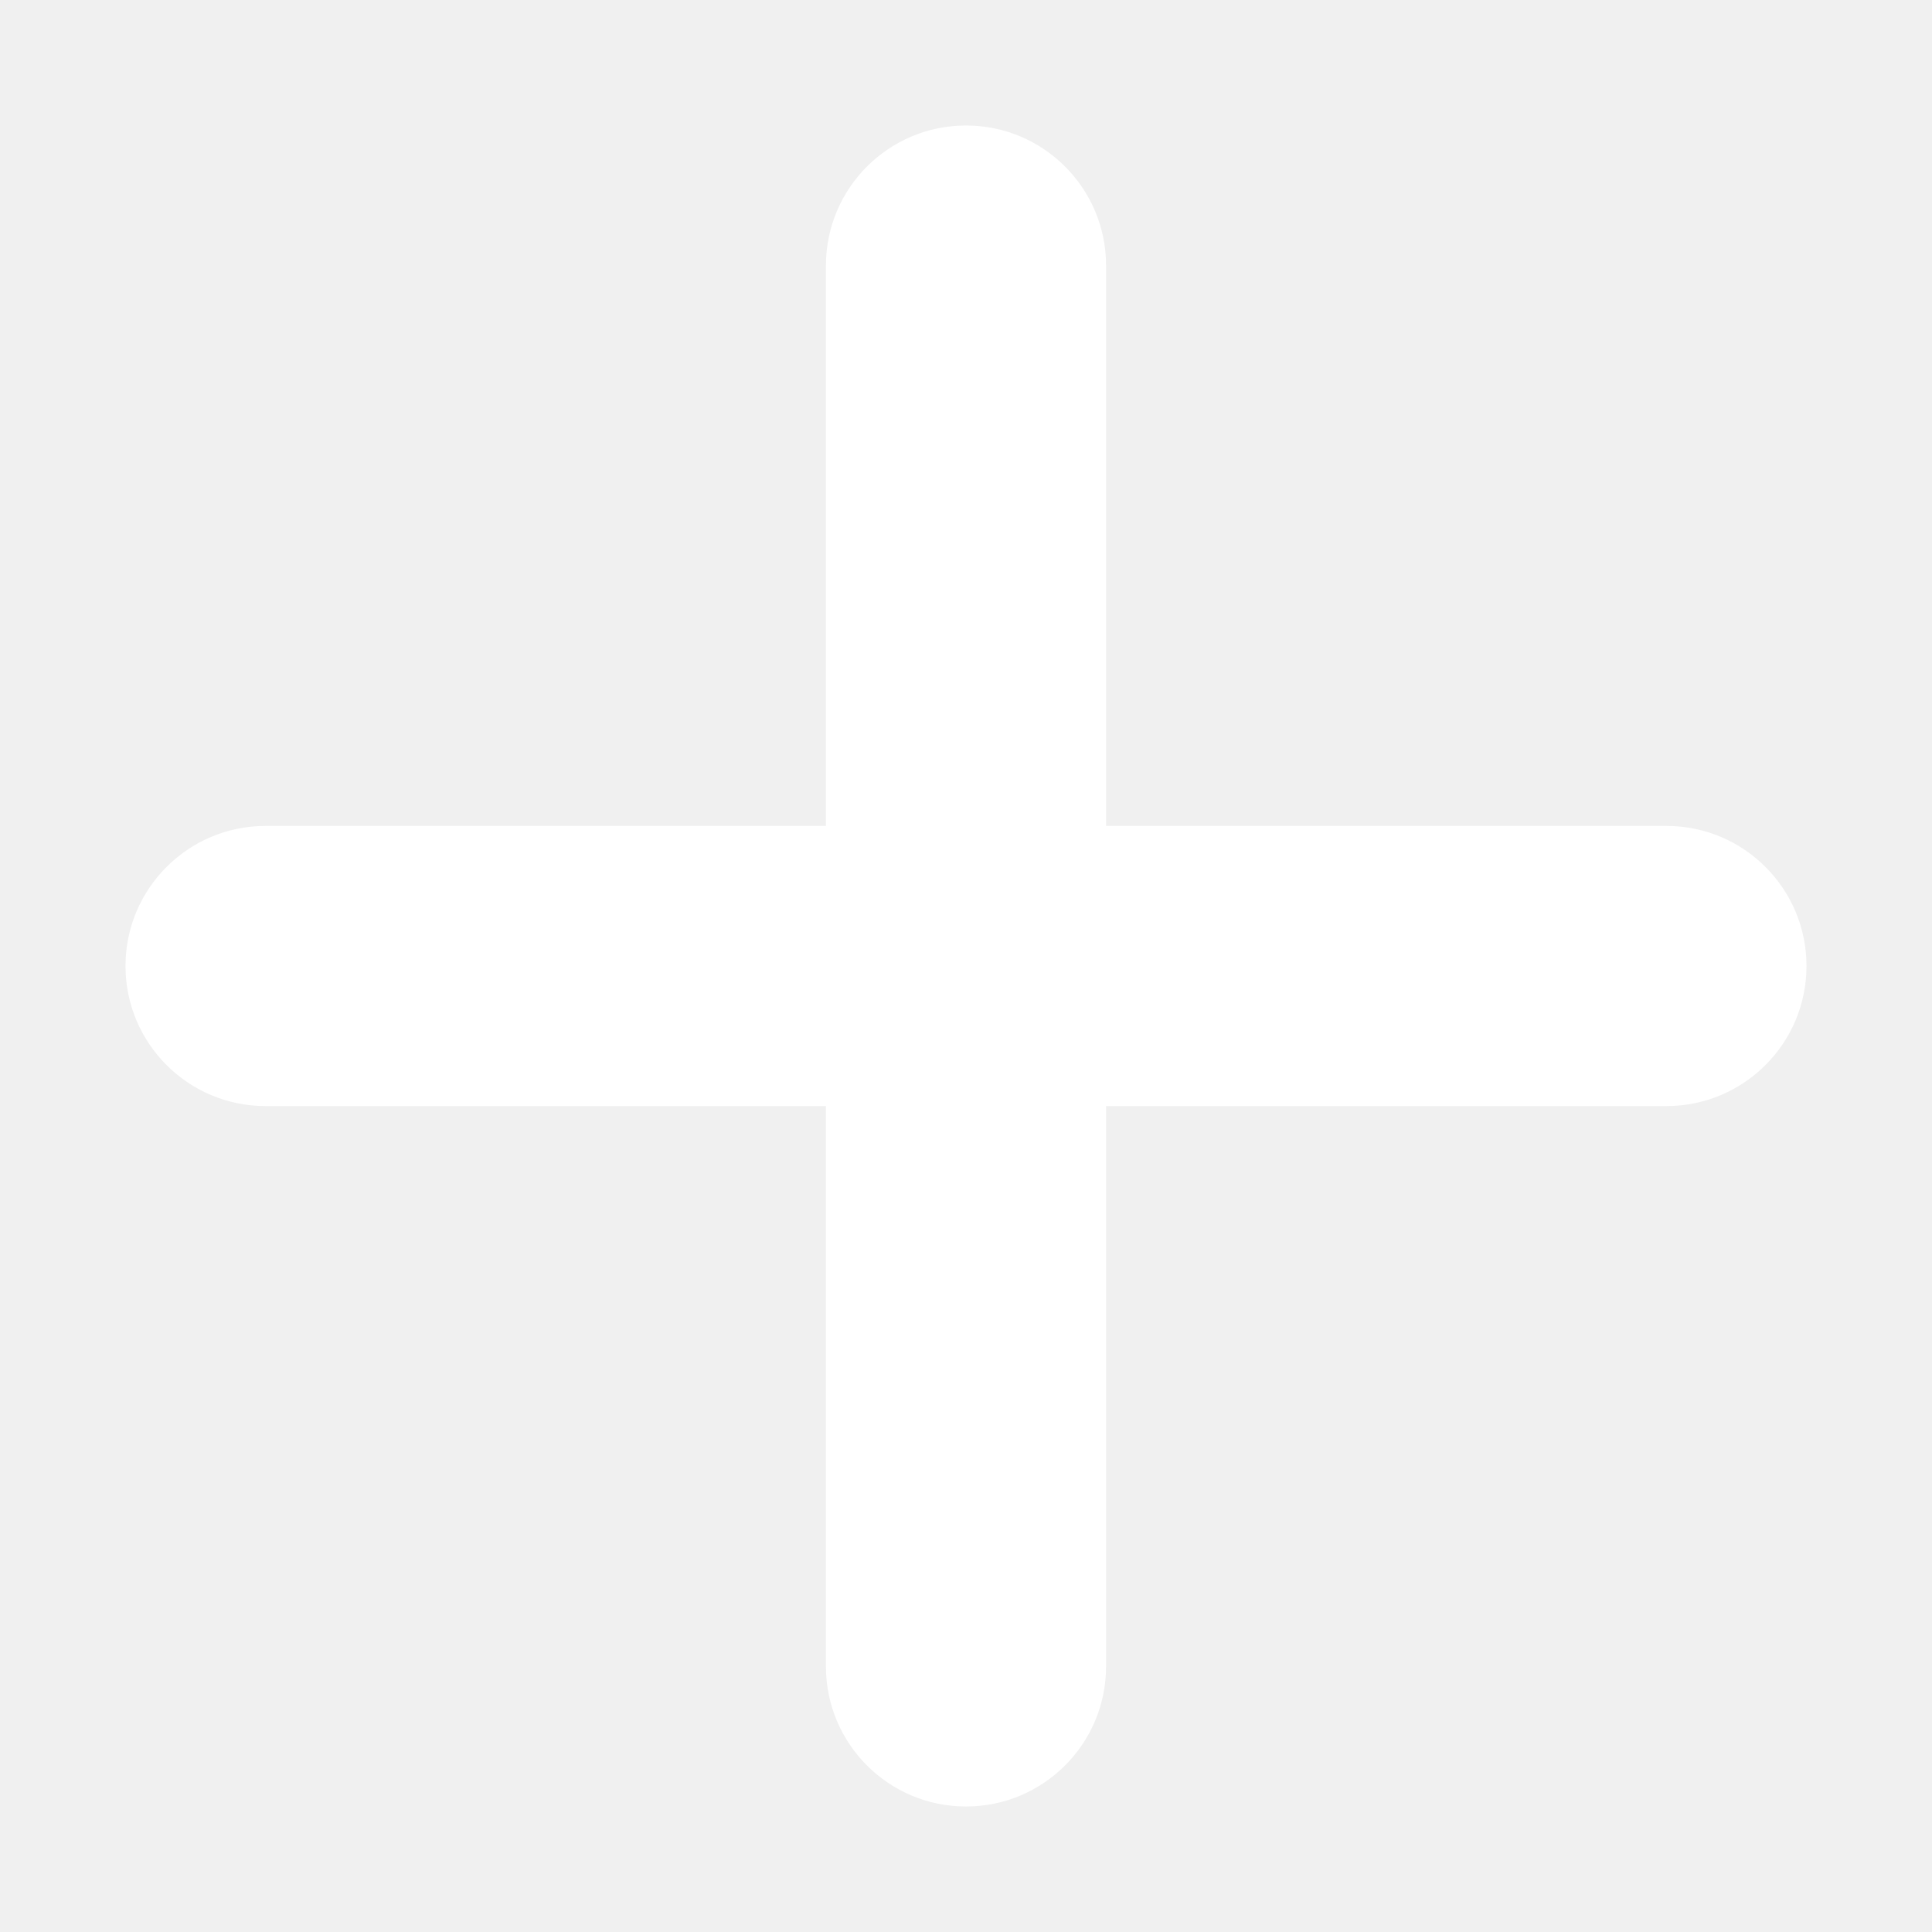
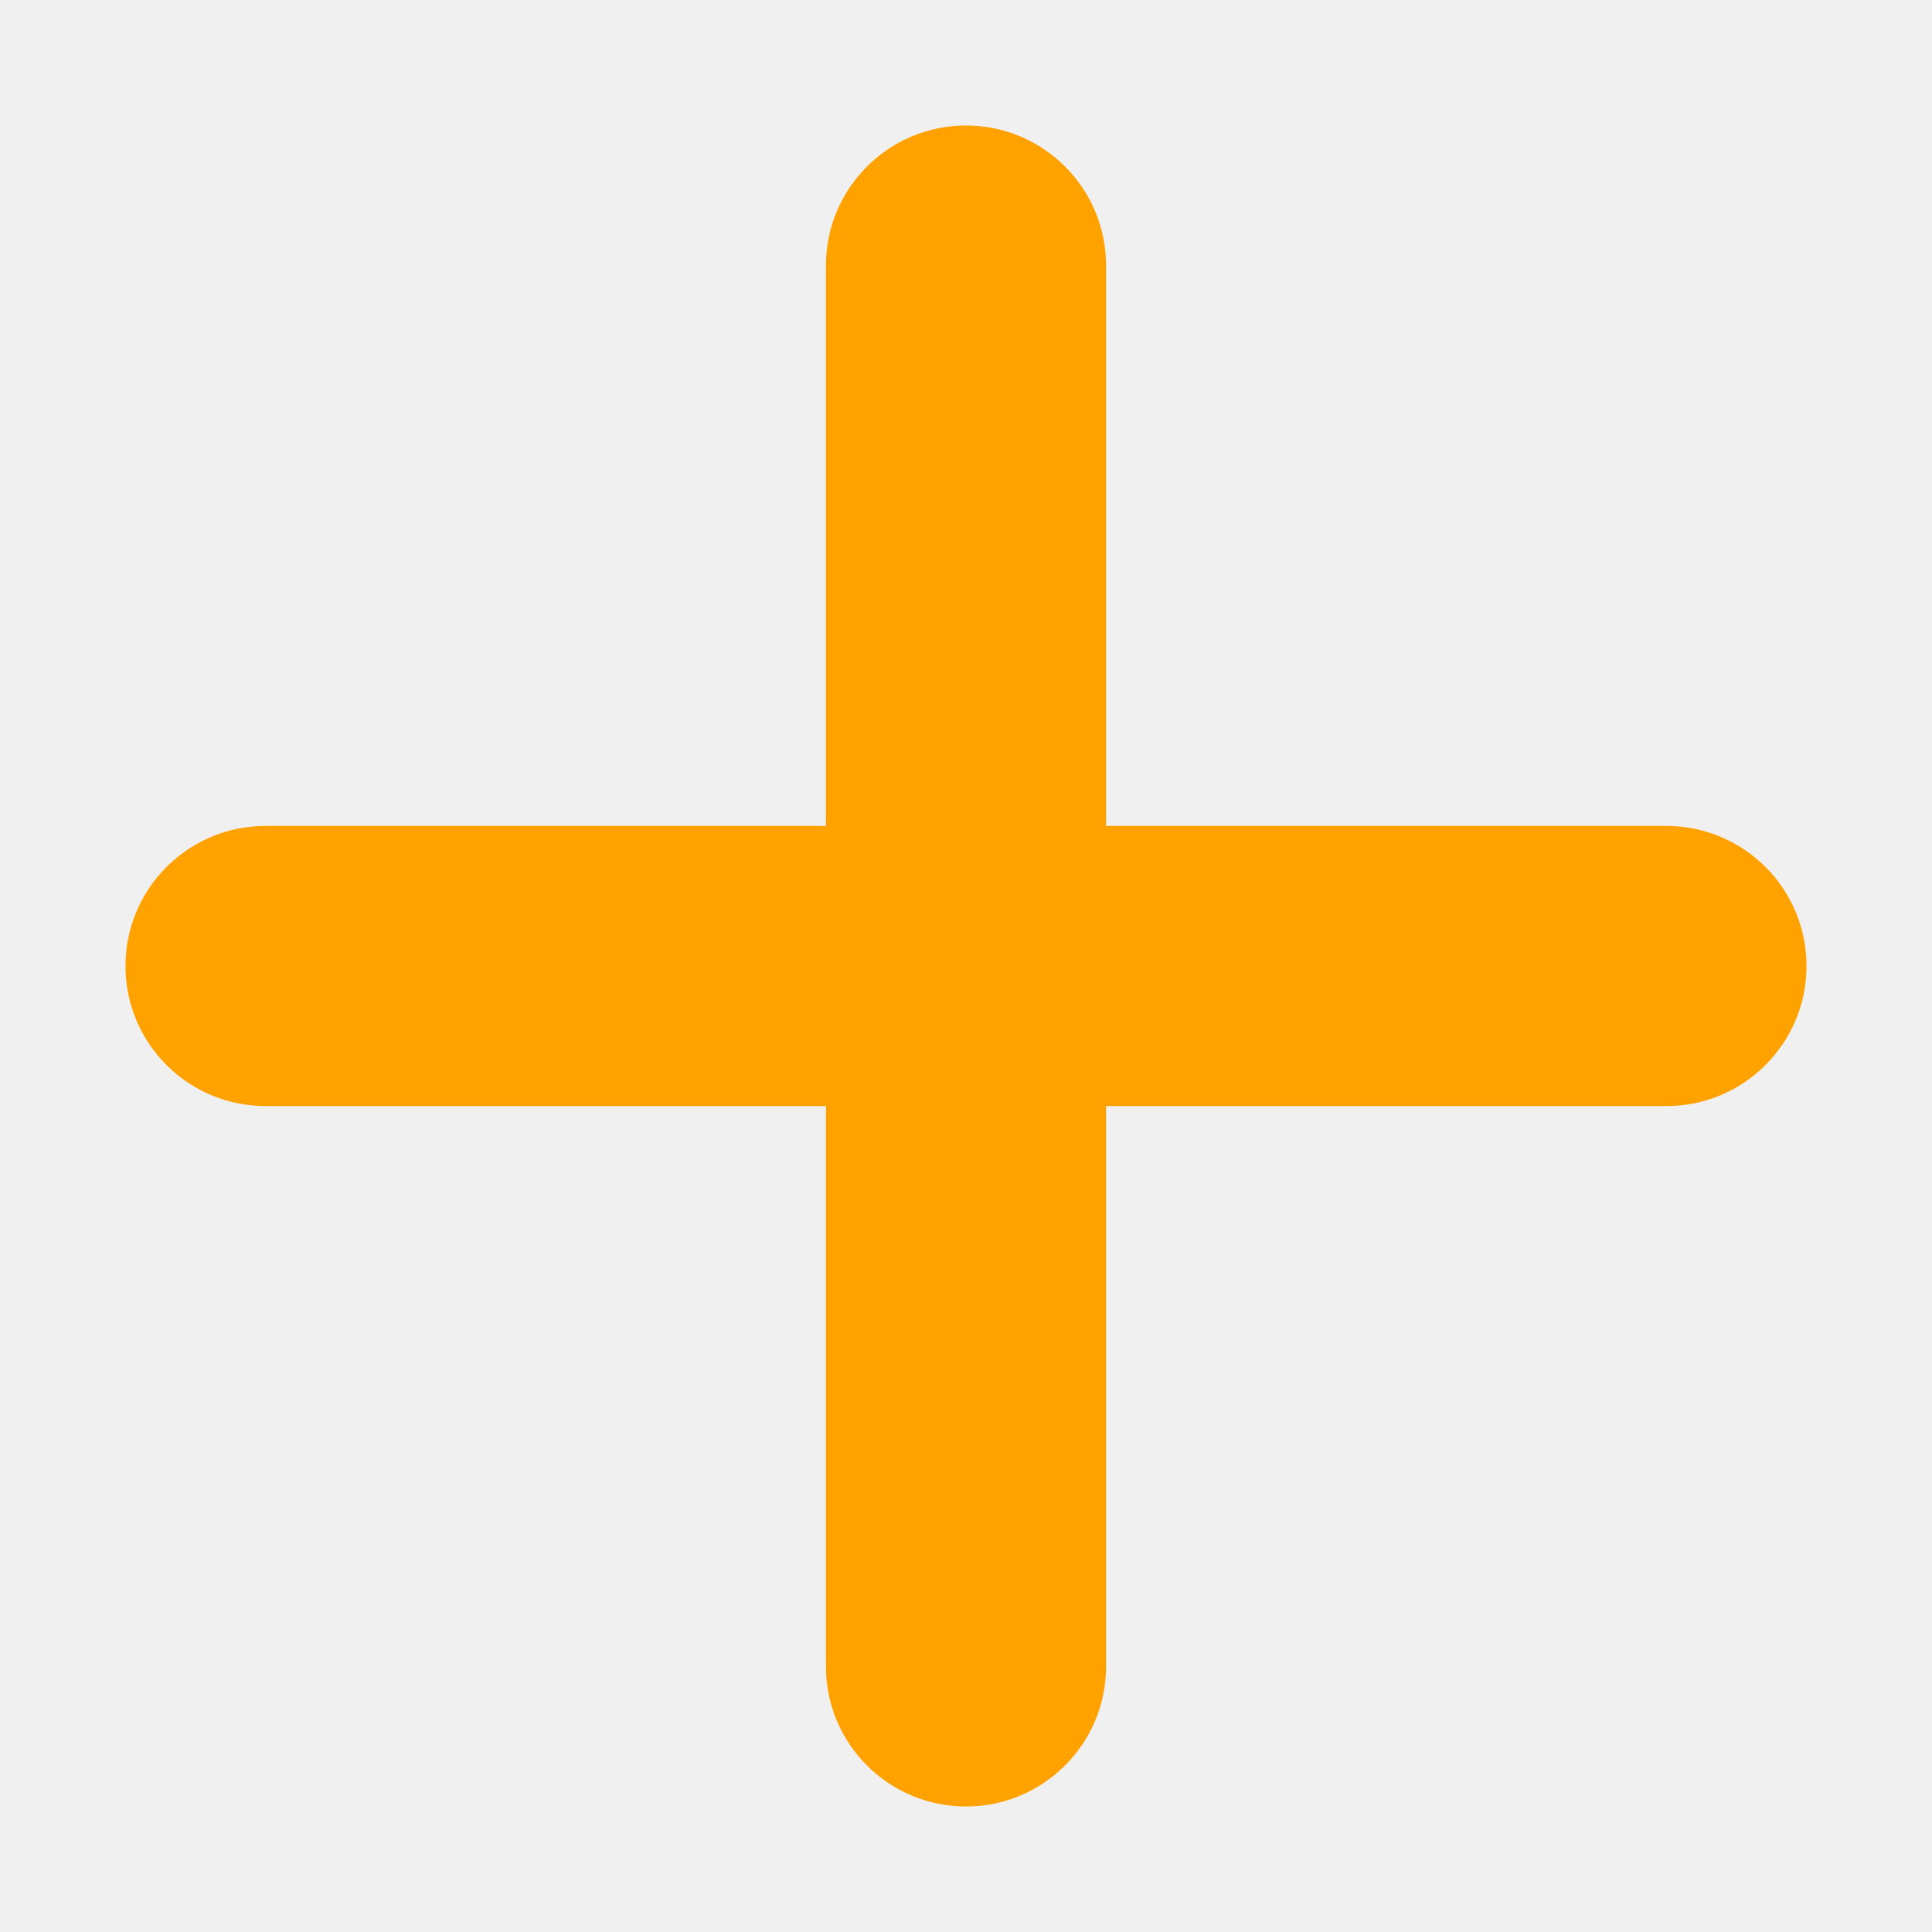
<svg xmlns="http://www.w3.org/2000/svg" width="800px" height="800px" viewBox="0 0 24 24" fill="none">
-   <path fill-rule="evenodd" clip-rule="evenodd" d="M 10.26 20.701 C 10.26 21.662 11.039 22.441 12 22.441 C 12.961 22.441 13.74 21.662 13.74 20.701 L 13.74 13.74 L 20.701 13.74 C 21.662 13.74 22.441 12.961 22.441 12 C 22.441 11.039 21.662 10.26 20.701 10.26 L 13.74 10.26 L 13.74 3.299 C 13.74 2.338 12.961 1.559 12 1.559 C 11.039 1.559 10.26 2.338 10.26 3.299 L 10.26 10.26 L 3.299 10.26 C 2.338 10.26 1.559 11.039 1.559 12 C 1.559 12.961 2.338 13.74 3.299 13.74 L 10.26 13.74 L 10.26 20.701 Z" fill="#ffffff" style="" />
+   <path fill-rule="evenodd" clip-rule="evenodd" d="M 10.26 20.701 C 10.26 21.662 11.039 22.441 12 22.441 C 12.961 22.441 13.74 21.662 13.74 20.701 L 13.74 13.74 L 20.701 13.74 C 21.662 13.74 22.441 12.961 22.441 12 C 22.441 11.039 21.662 10.26 20.701 10.26 L 13.74 10.26 L 13.74 3.299 C 13.74 2.338 12.961 1.559 12 1.559 C 11.039 1.559 10.26 2.338 10.26 3.299 L 10.26 10.26 L 3.299 10.26 C 2.338 10.26 1.559 11.039 1.559 12 C 1.559 12.961 2.338 13.74 3.299 13.74 L 10.26 13.74 L 10.26 20.701 Z" fill="#ffa200" style="" />
</svg>
